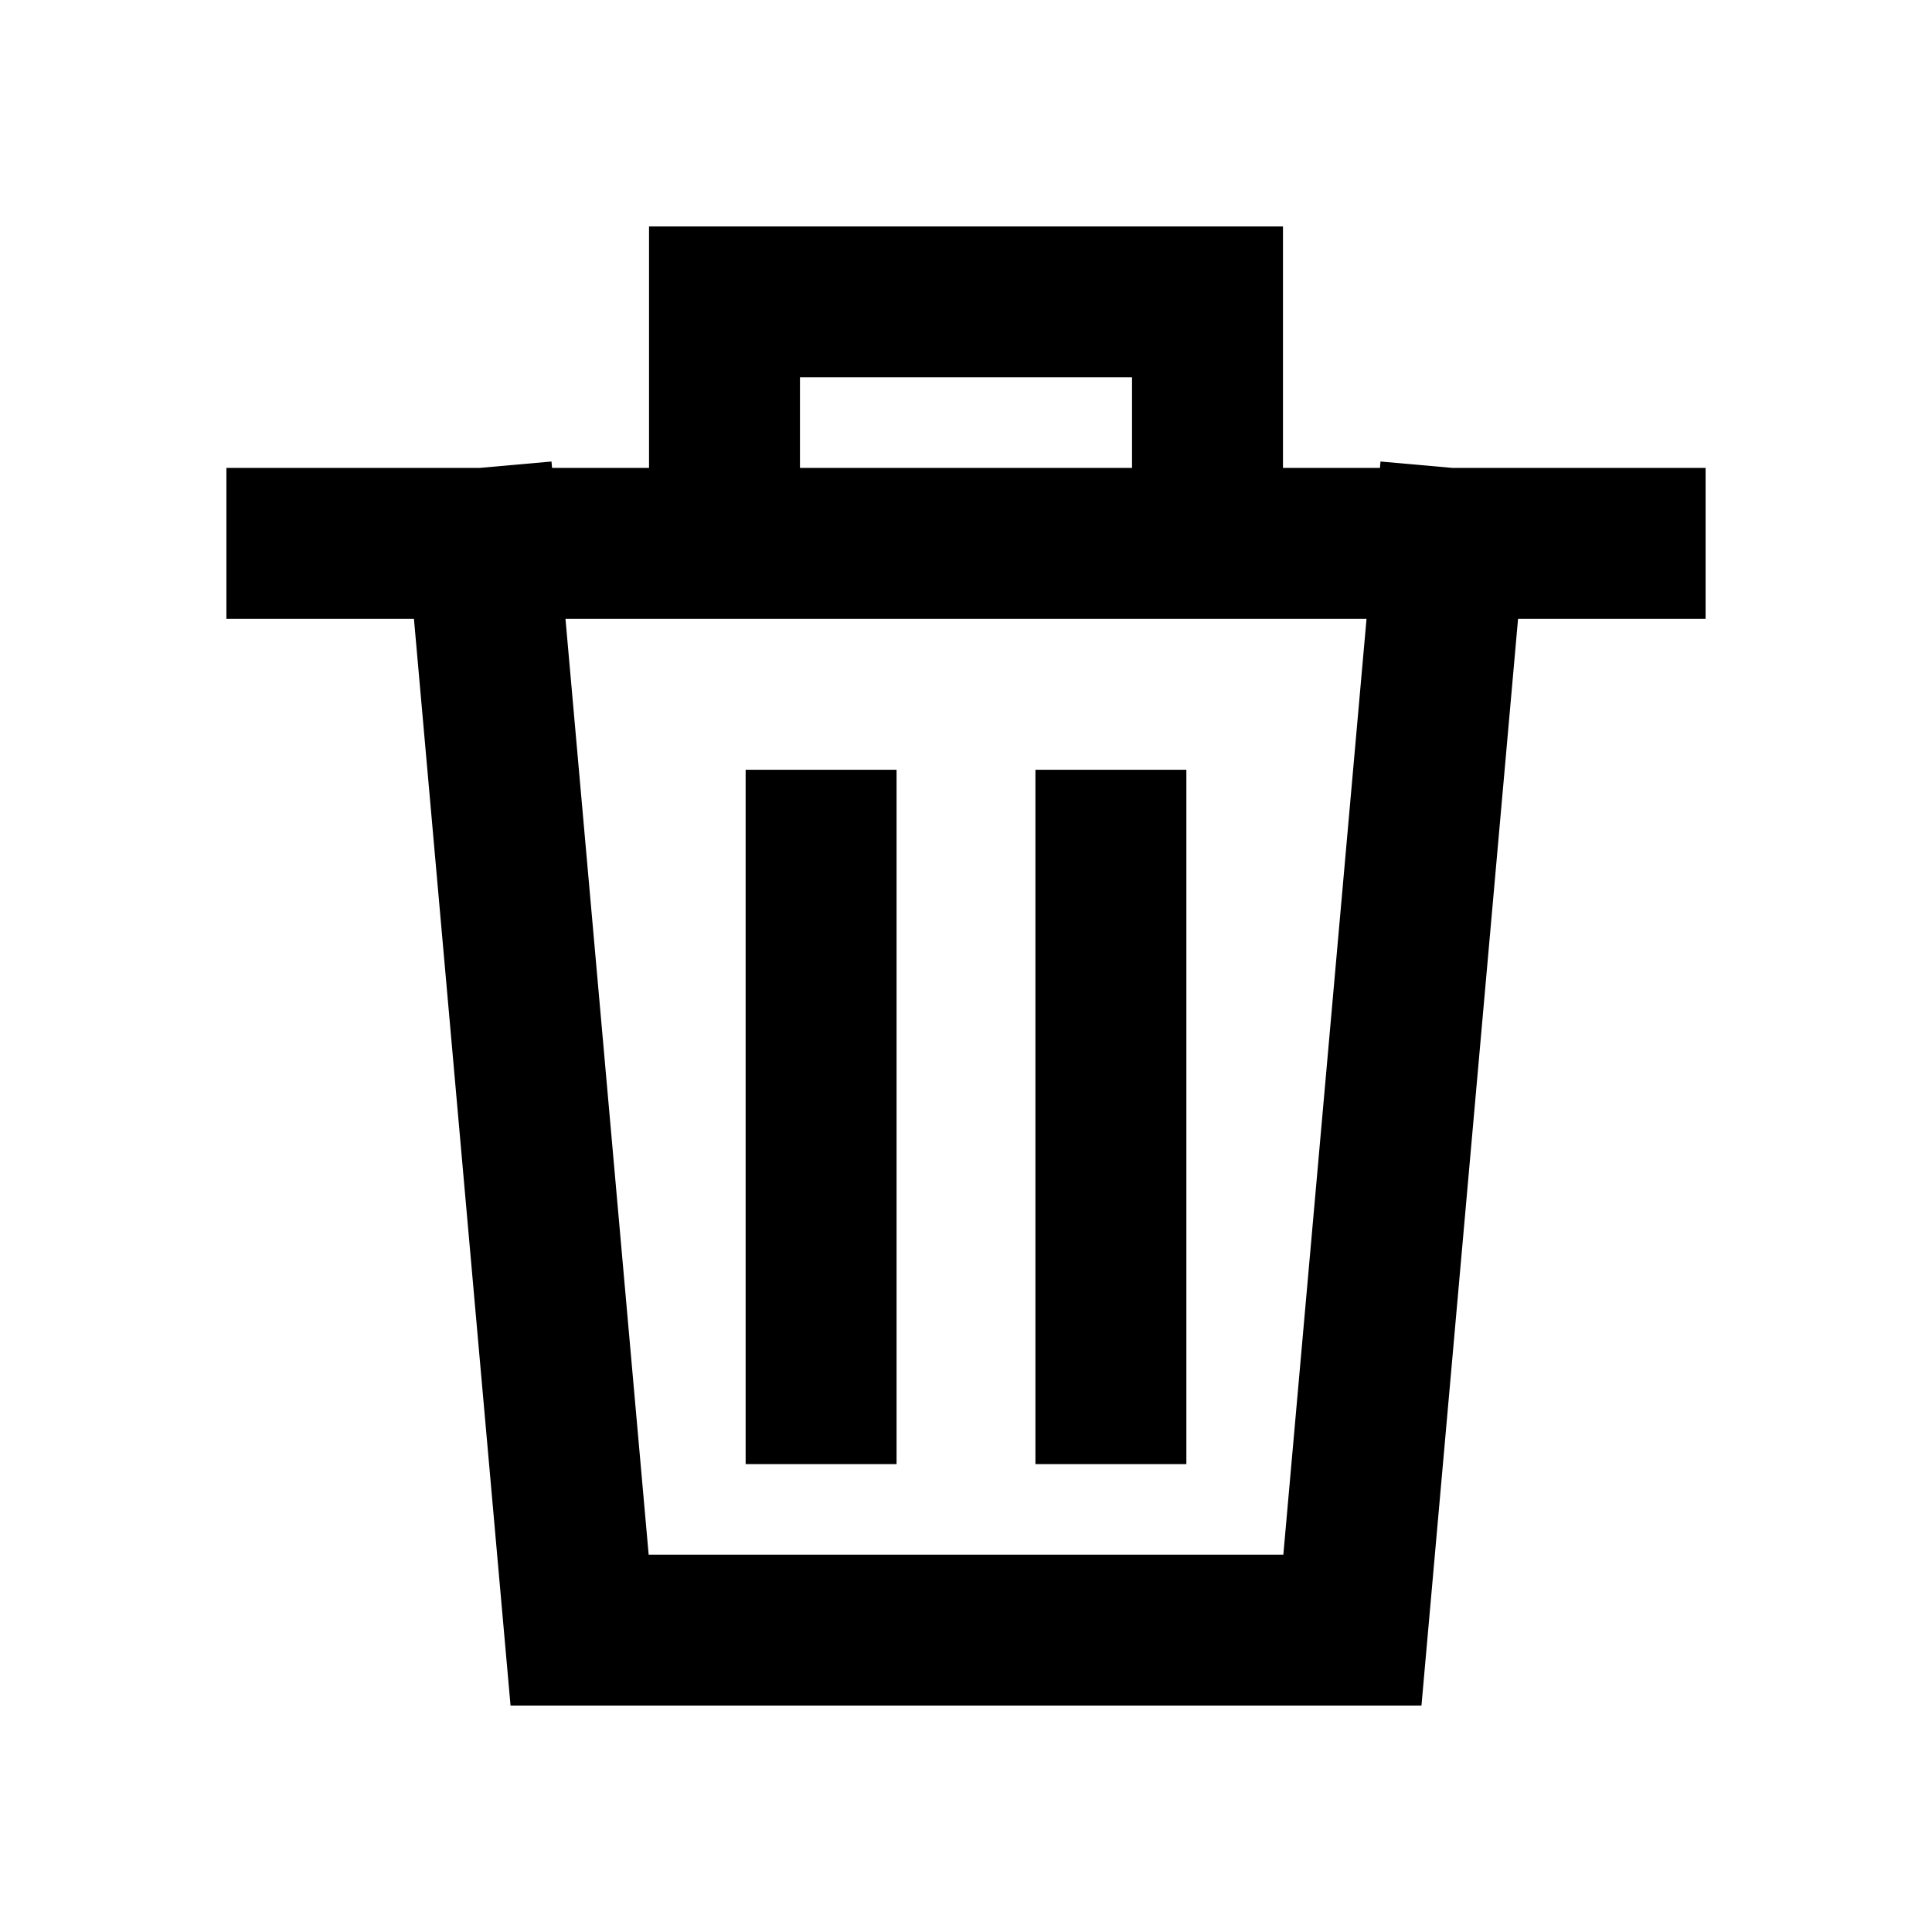
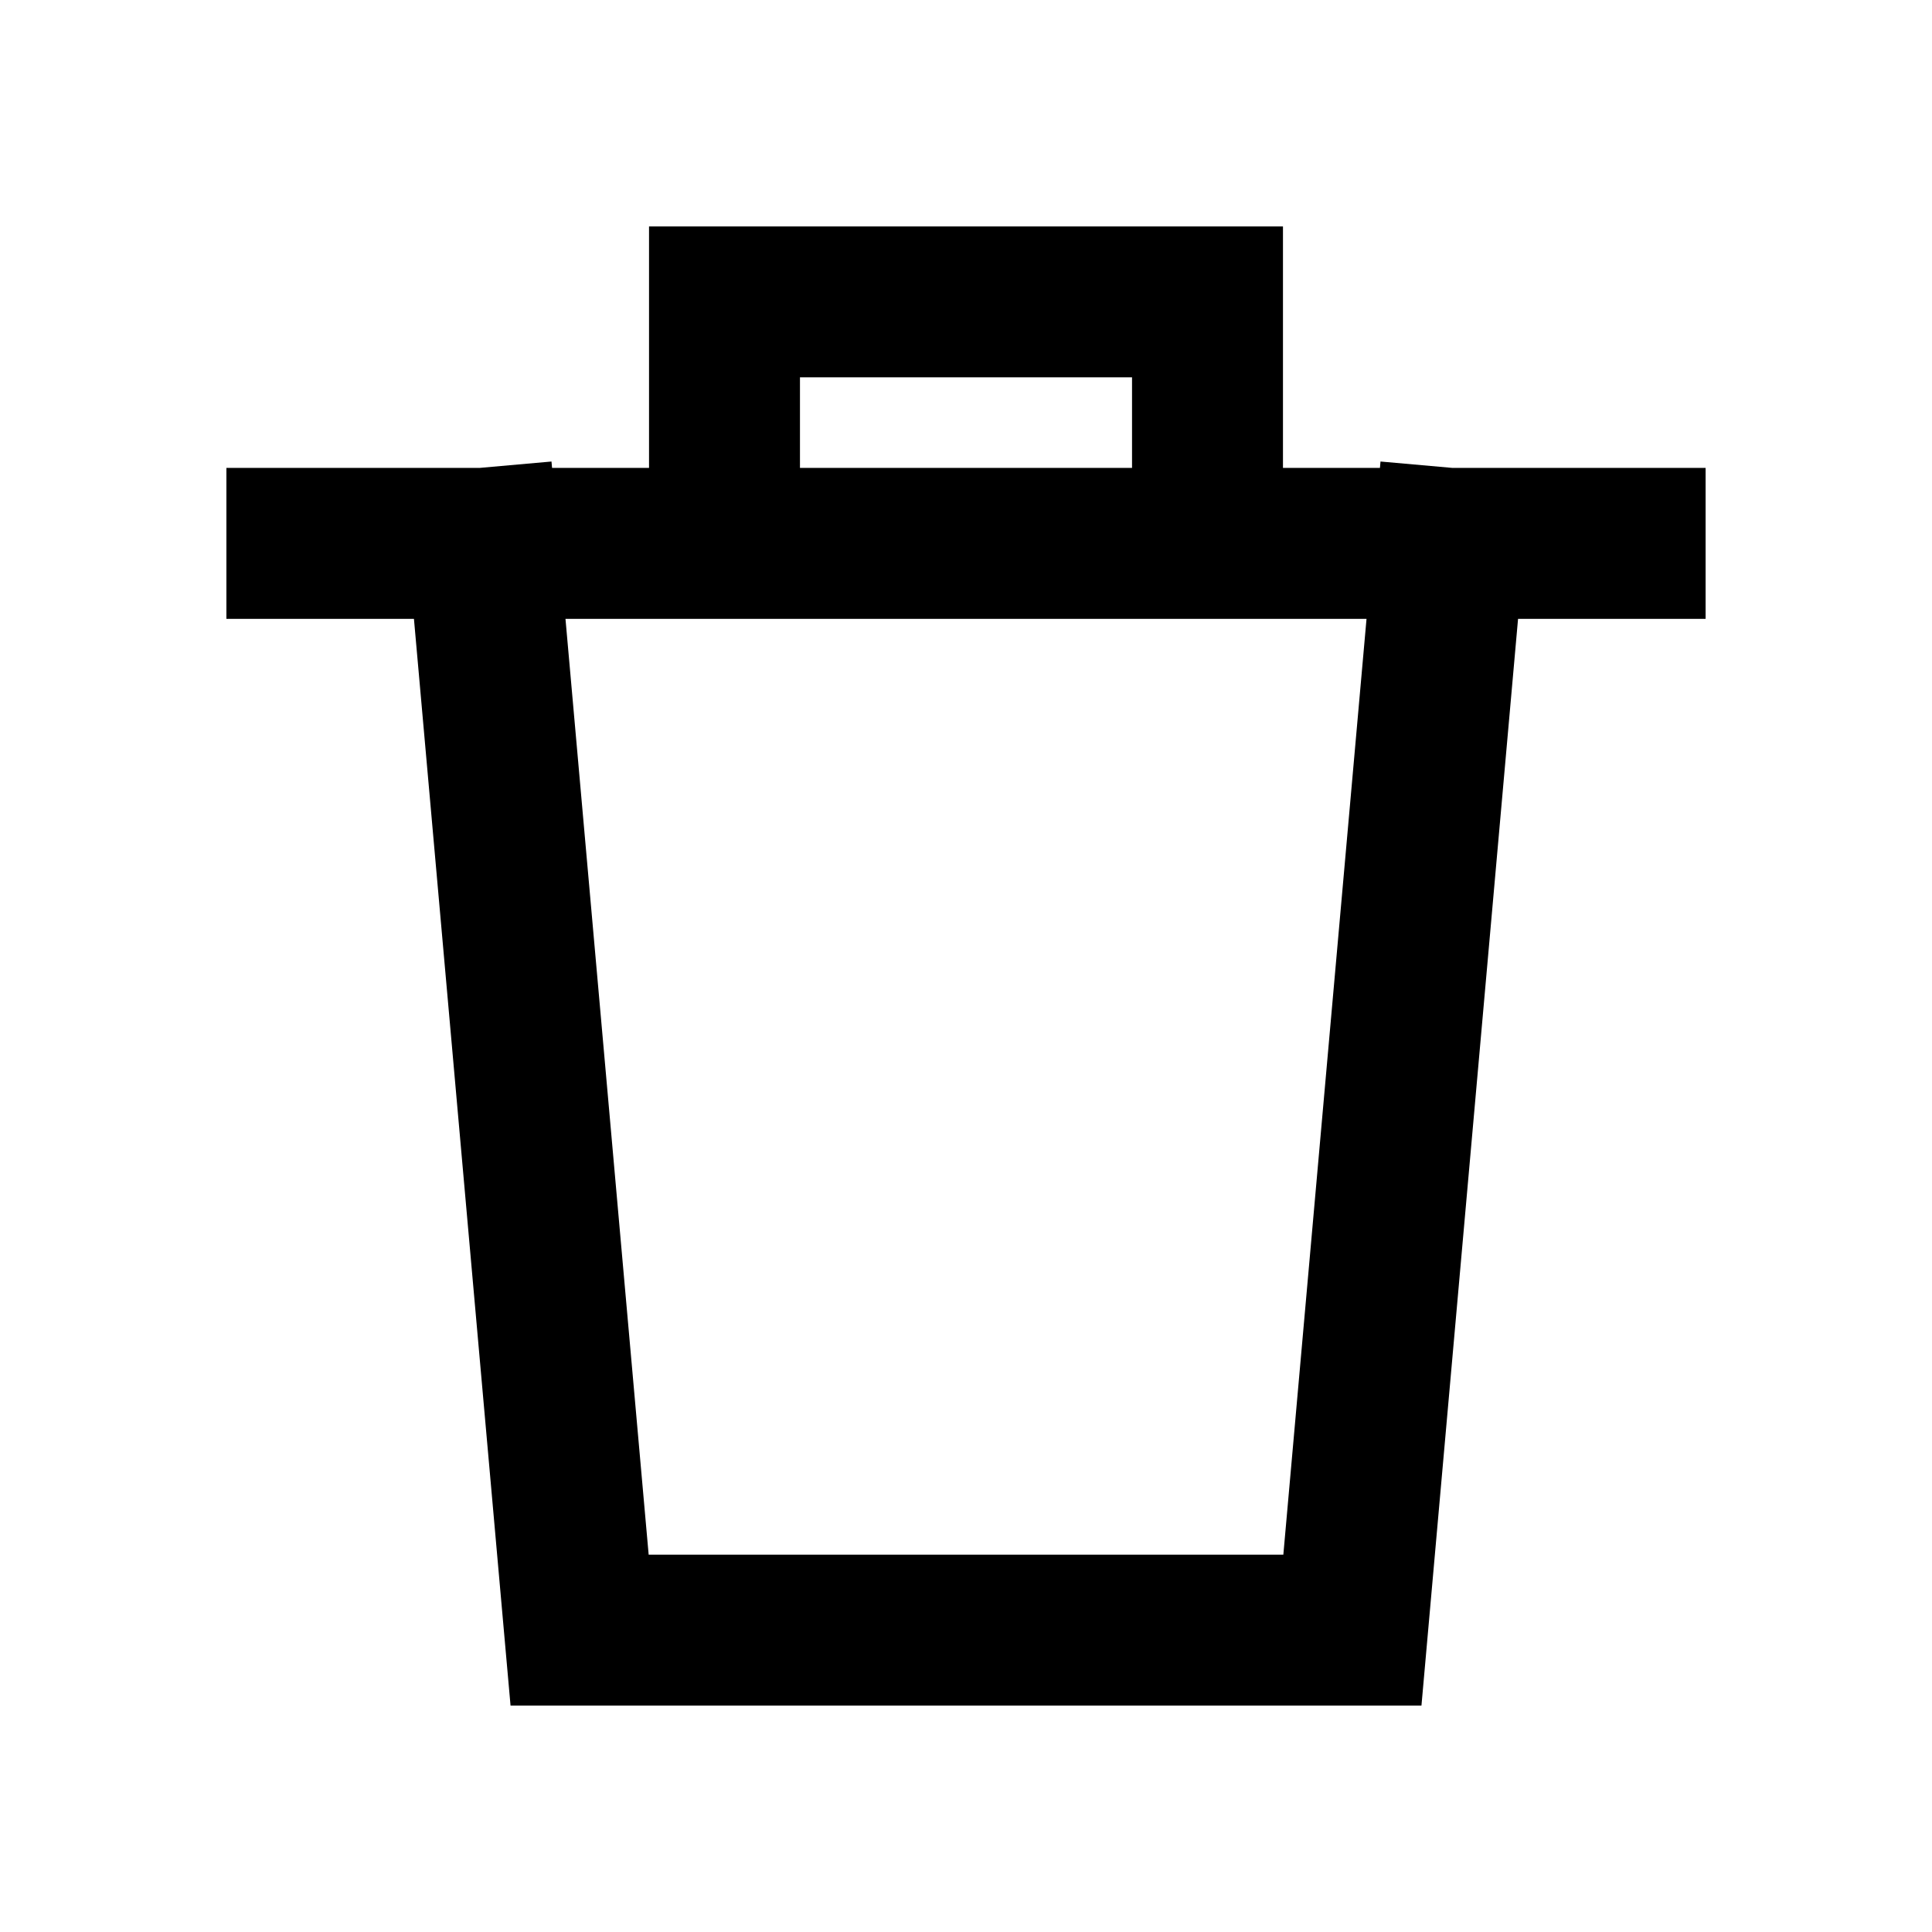
<svg xmlns="http://www.w3.org/2000/svg" viewBox="0 0 16 16" fill="none" stroke="currentColor" stroke-width="1.25" stroke-linecap="square" stroke-linejoin="miter">
-   <path d="M2.5 4.5h11M6 4.5v-2h4v2M4 4.5l.8 9h6.4l.8-9M6.8 7v4.5M9.2 7v4.5" />
+   <path d="M2.5 4.5h11M6 4.5v-2h4v2M4 4.5l.8 9h6.4l.8-9" />
</svg>
